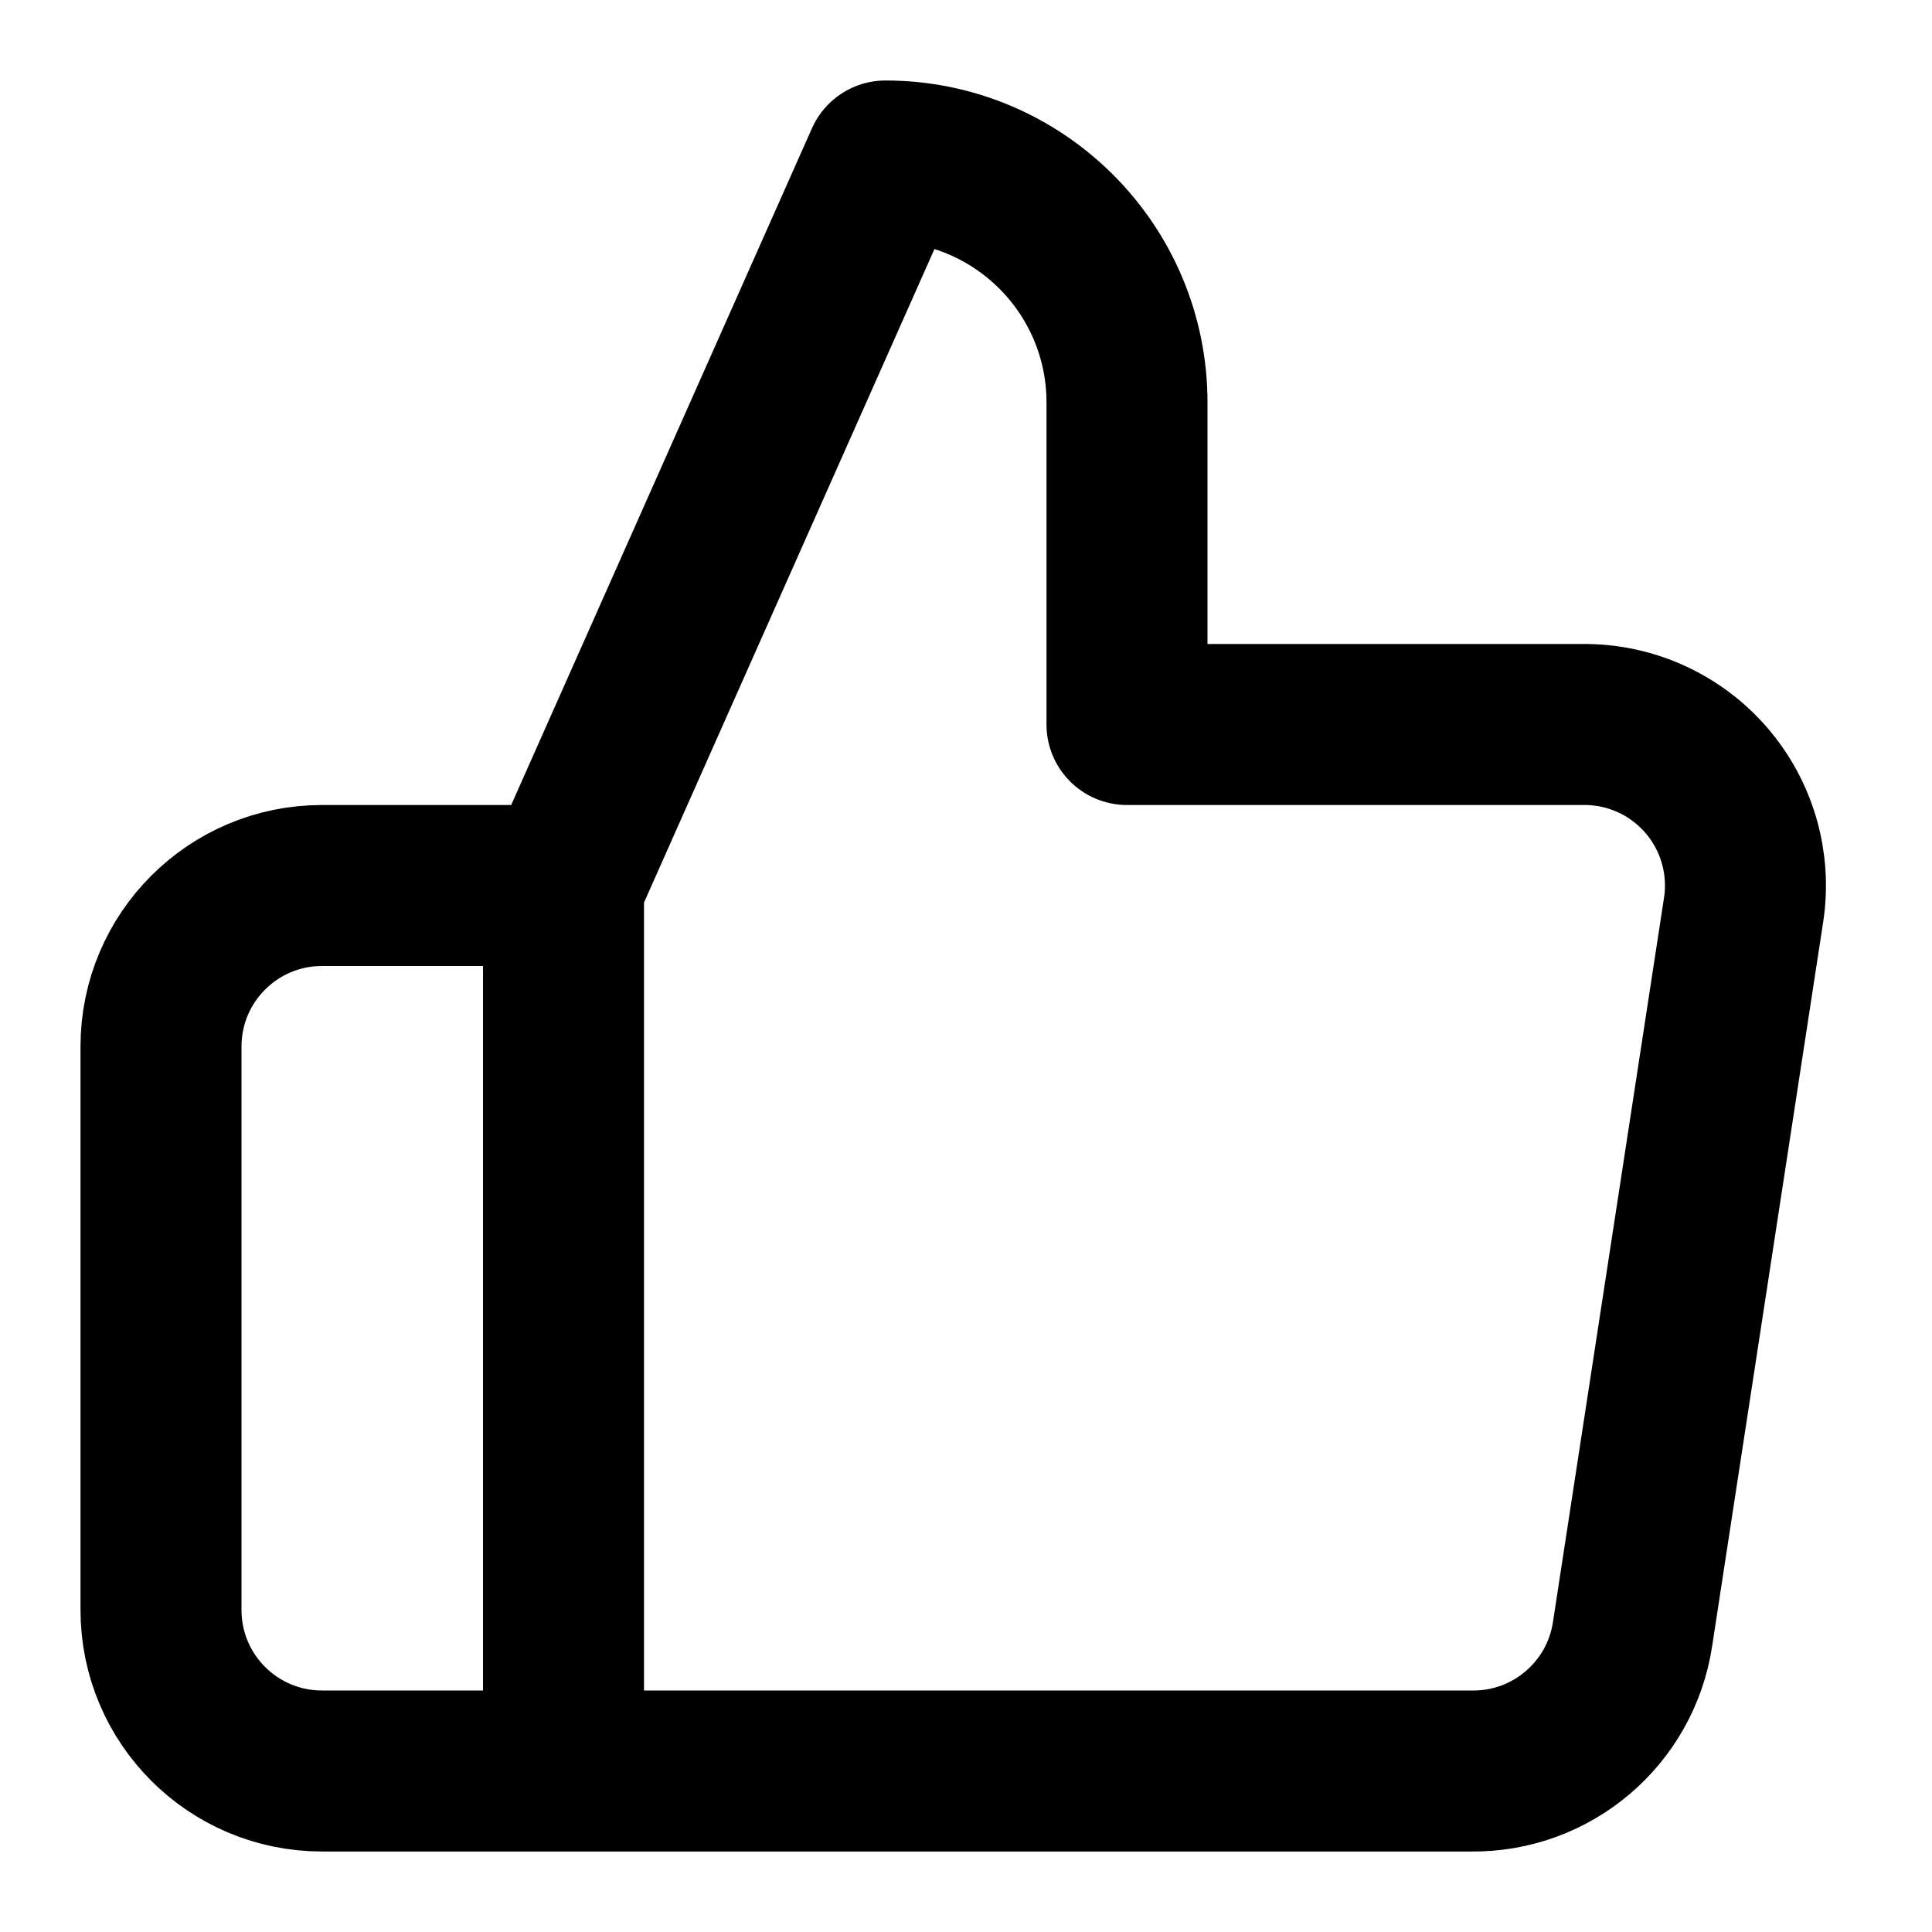
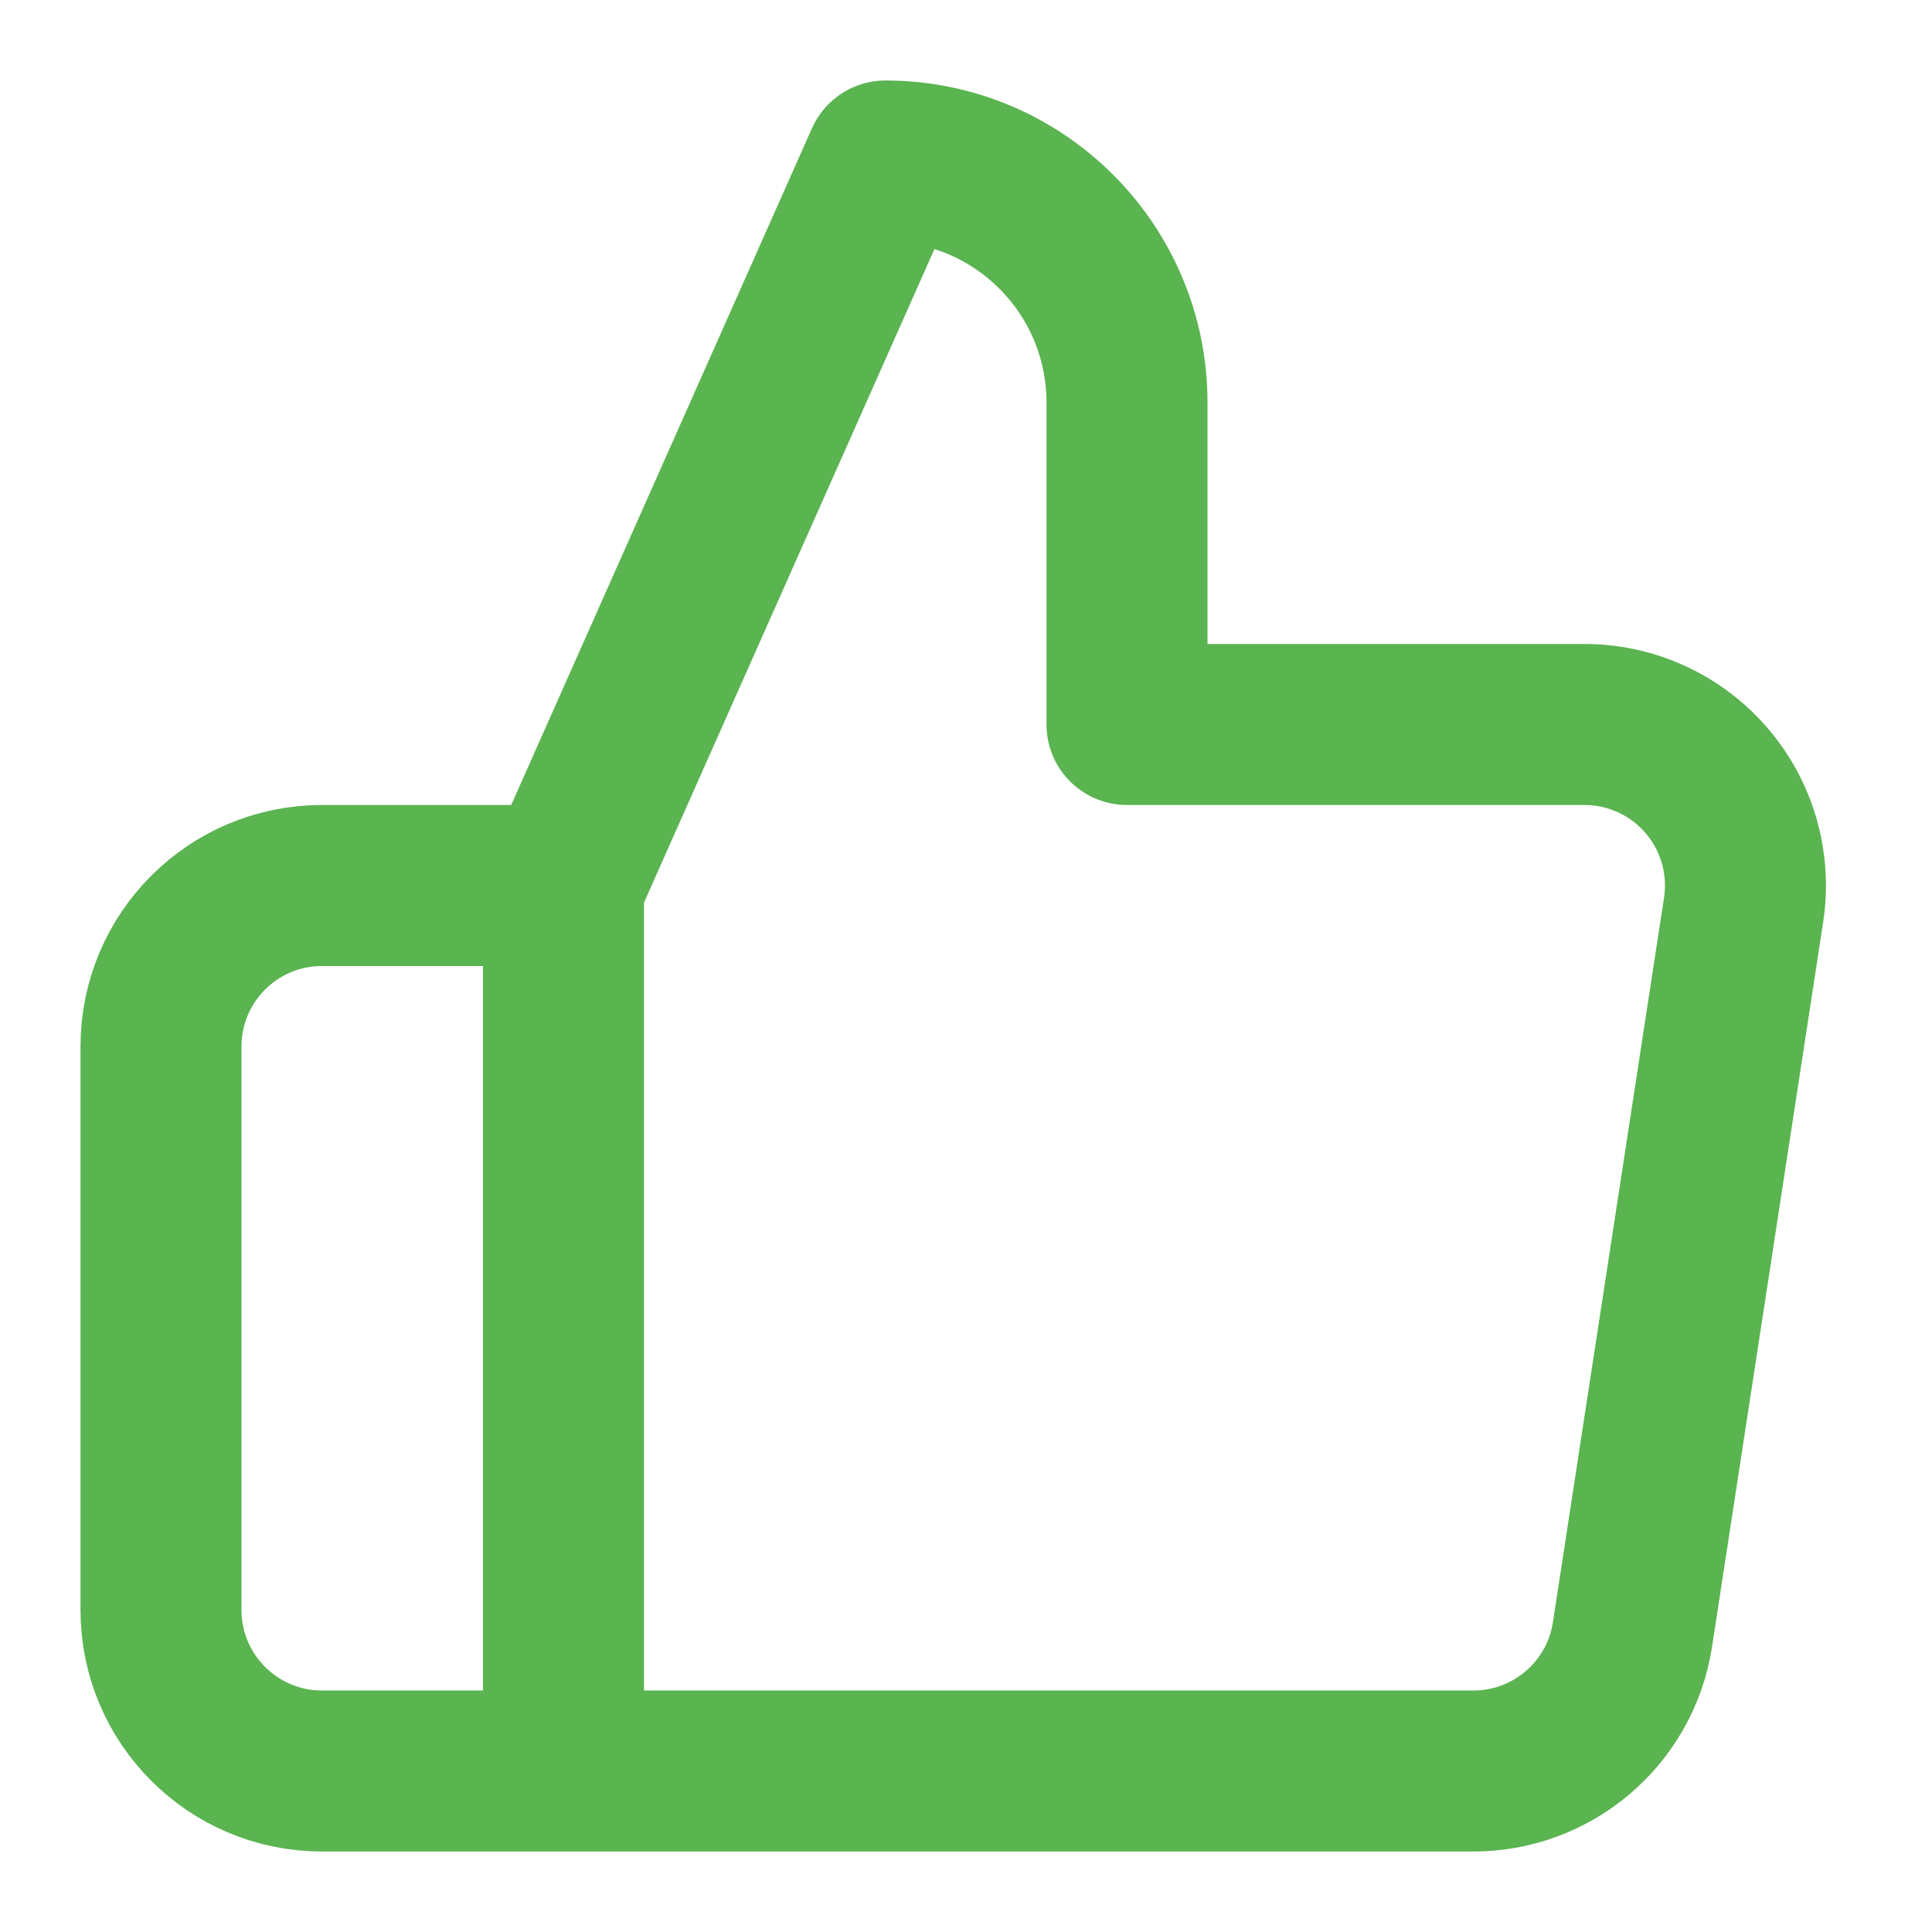
- <svg xmlns="http://www.w3.org/2000/svg" width="24" height="24" viewBox="0 0 24 24" fill="none" stroke="currentColor" stroke-width="2" stroke-linecap="round" stroke-linejoin="round" class="feather feather-thumbs-up">
+ <svg xmlns="http://www.w3.org/2000/svg" width="24" height="24" viewBox="0 0 24 24" fill="none" stroke="#5ab450" stroke-width="2" stroke-linecap="round" stroke-linejoin="round" class="feather feather-thumbs-up">
  <path d="M14 9V5a3 3 0 0 0-3-3l-4 9v11h11.28a2 2 0 0 0 2-1.7l1.38-9a2 2 0 0 0-2-2.3zM7 22H4a2 2 0 0 1-2-2v-7a2 2 0 0 1 2-2h3" />
</svg>
